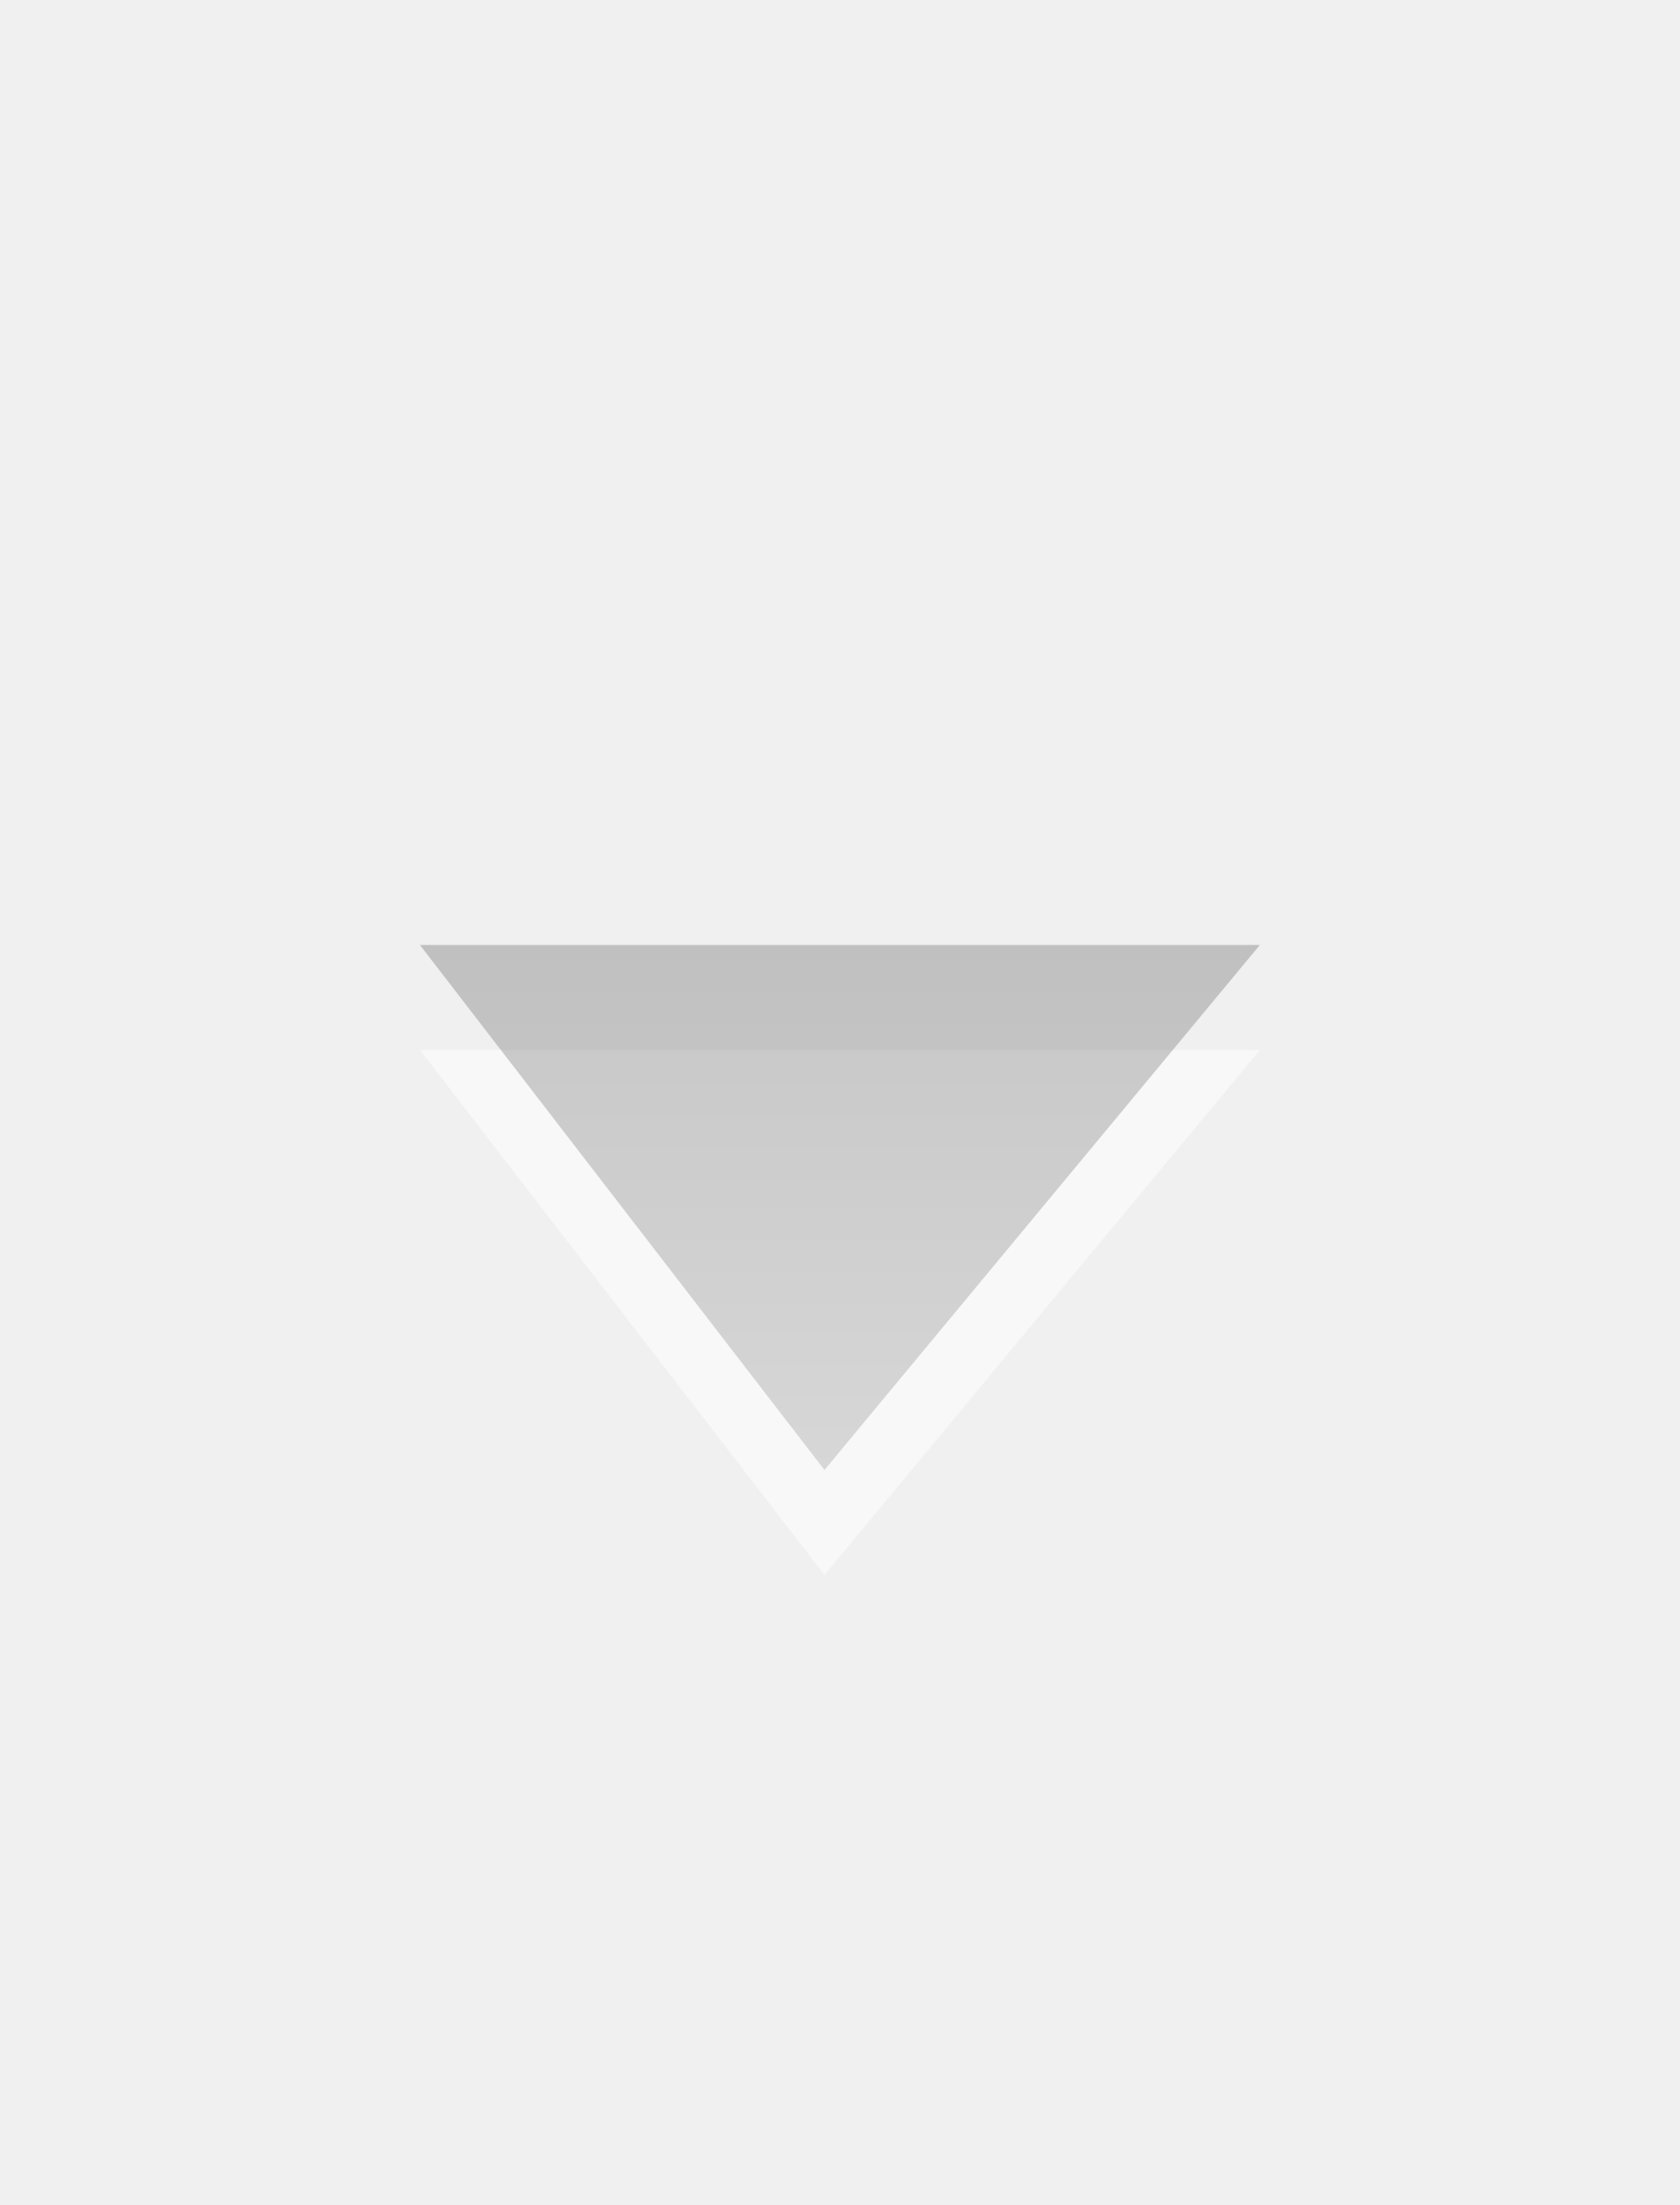
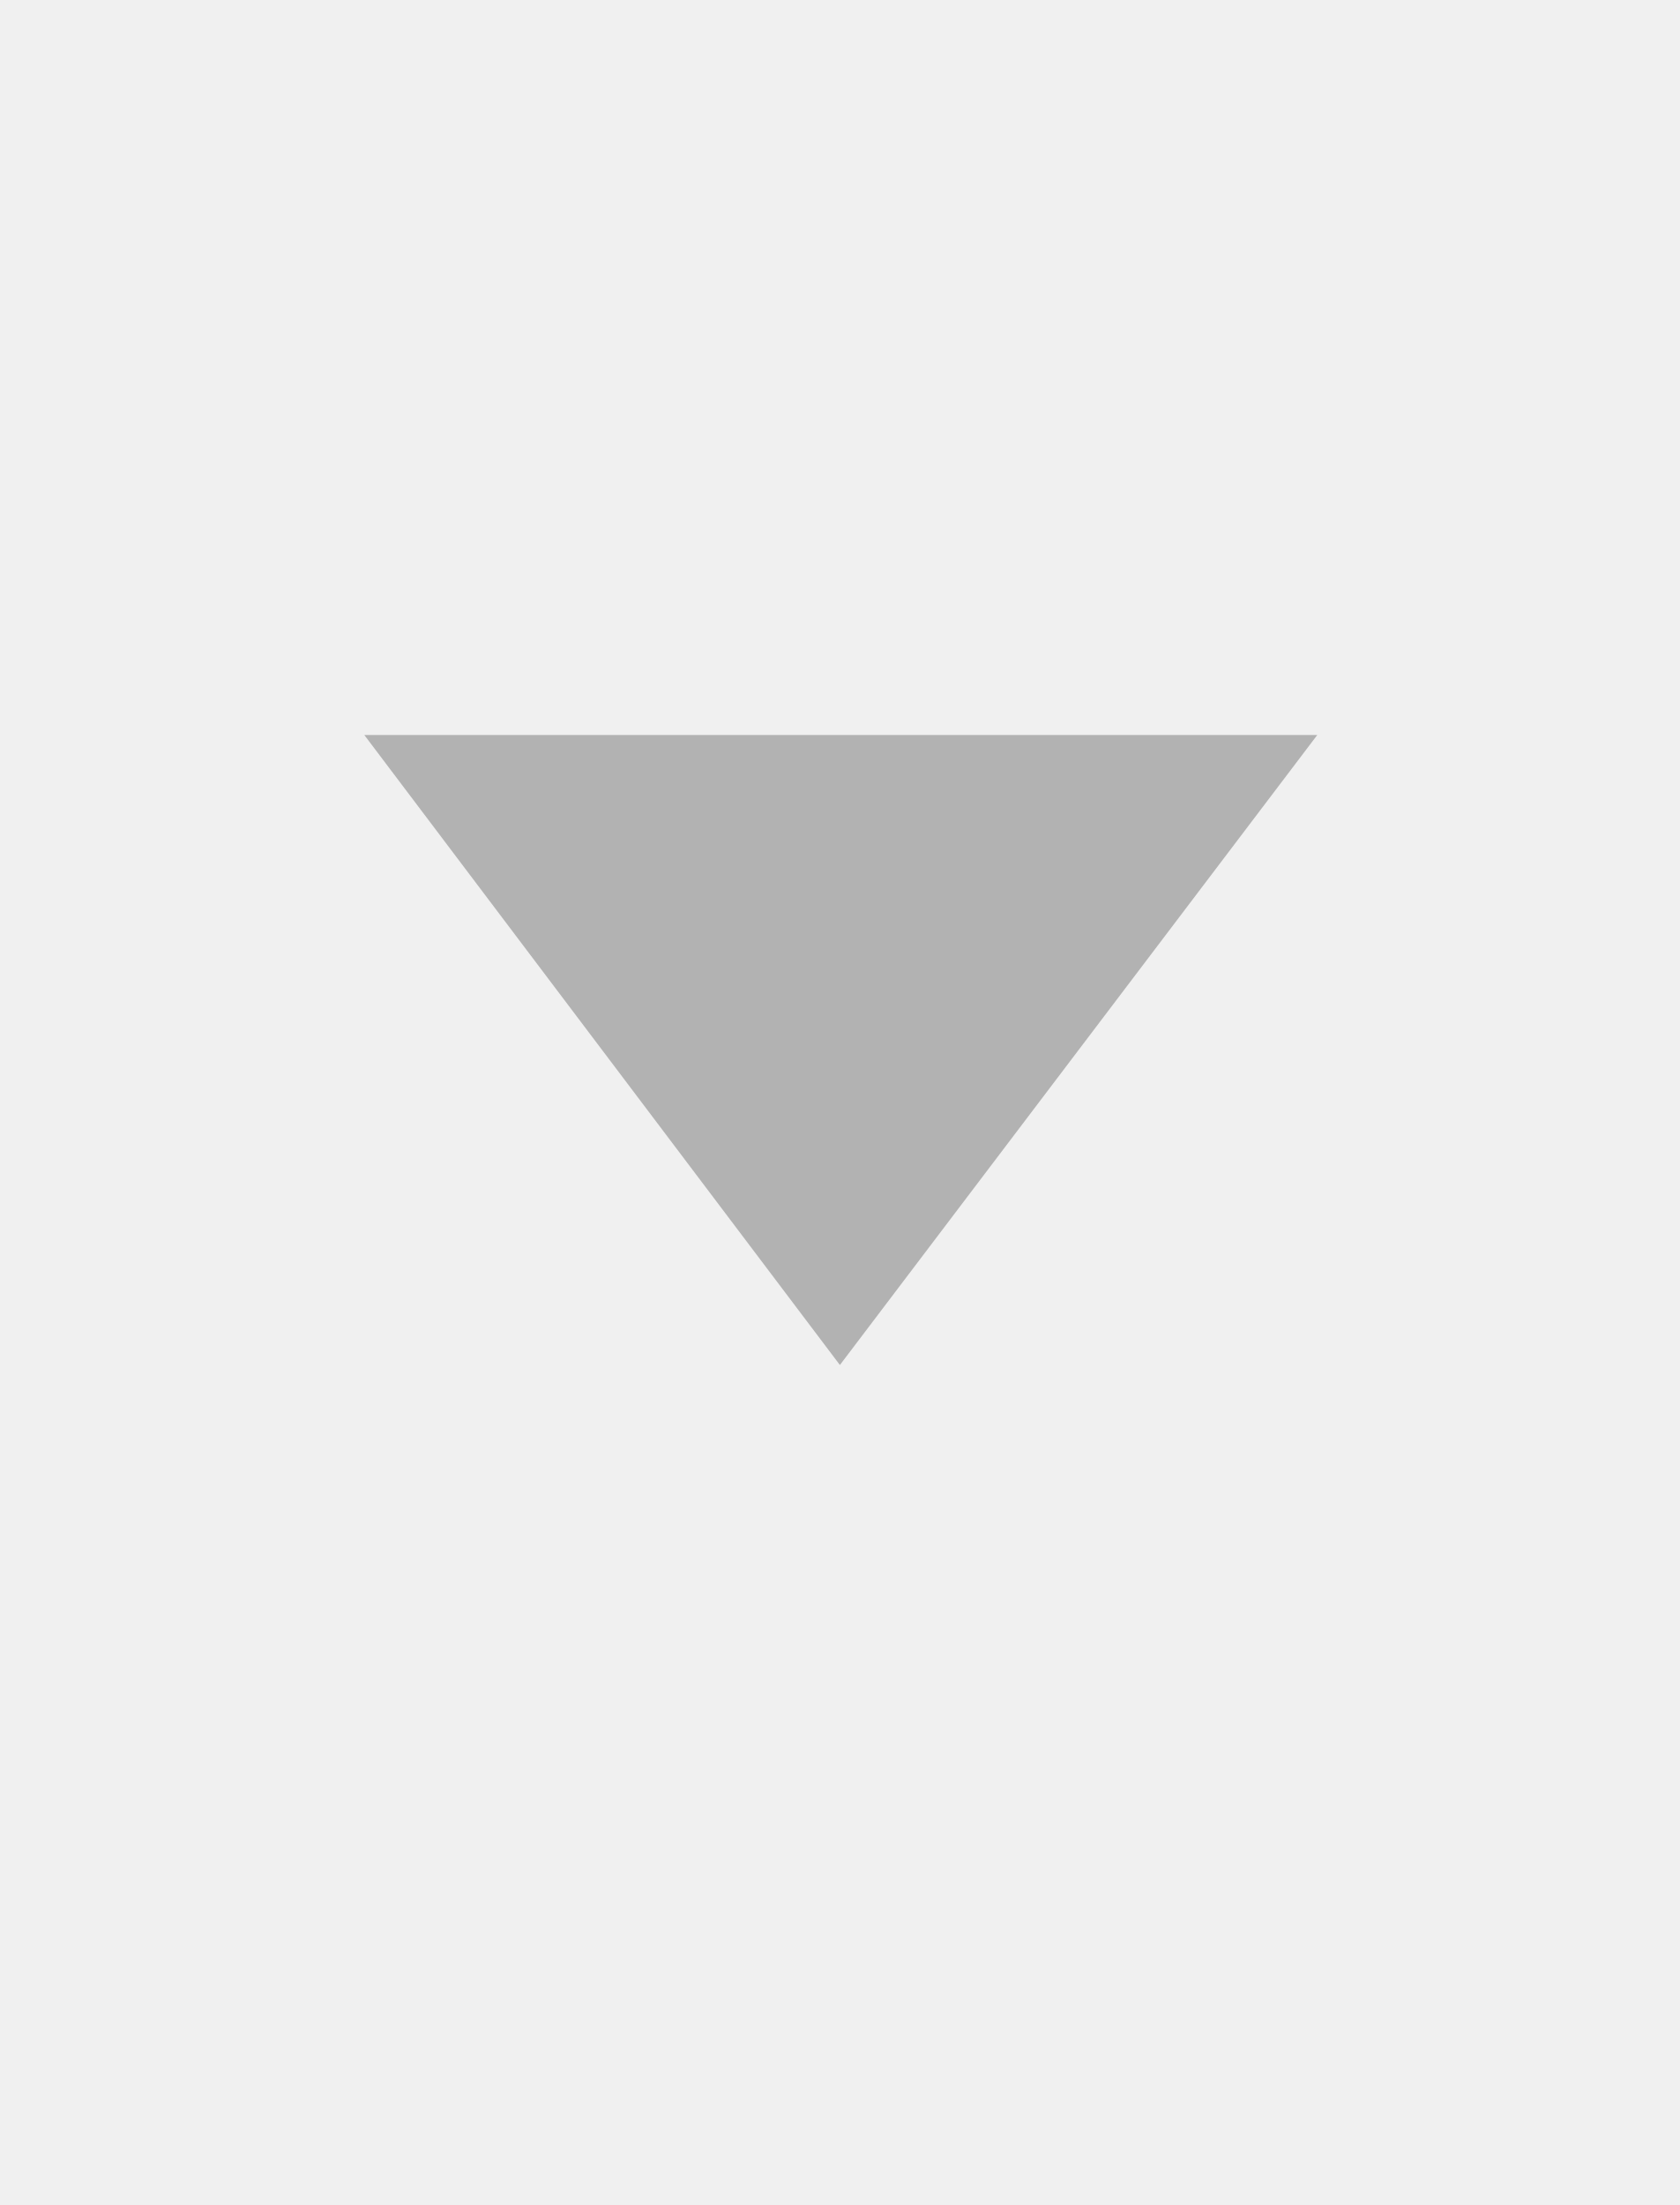
- <svg xmlns="http://www.w3.org/2000/svg" height="21" width="16" version="1.1">
-   <defs>
-     <linearGradient id="a" y2="4.146" gradientUnits="userSpaceOnUse" x2="18.178" gradientTransform="matrix(.70556 .85073 -.70556 .85073 -3.5582 -4.0624)" y1=".661" x1="14.693">
-       <stop offset="0" />
-       <stop stop-color="#646464" offset="1" />
+ <svg xmlns="http://www.w3.org/2000/svg" height="21" width="16" version="1.1" id="svg2">
+   <defs id="defs4">
+     <linearGradient id="a" y2="12.083" gradientUnits="userSpaceOnUse" x2="11.17" gradientTransform="matrix(.70711 .70711 -.70711 .70711 10.121 -2.435)" y1="7.844" x1="6.931">
+       <stop offset="0" id="stop7" />
+       <stop stop-color="#646464" offset="1" id="stop9" />
    </linearGradient>
  </defs>
-   <g fill-rule="evenodd">
-     <path opacity=".5" d="m4 10h8l-4.147 5-3.853-5z" fill="#fff" />
-     <path opacity=".2" d="m4 9h8l-4.147 5-3.853-5z" fill="url(#a)" />
-   </g>
+   <path style="fill:#b2b2b2;fill-opacity:1;stroke:none" d="M 8,13 12.547,7 3.47,7 z" id="path3764" />
</svg>
